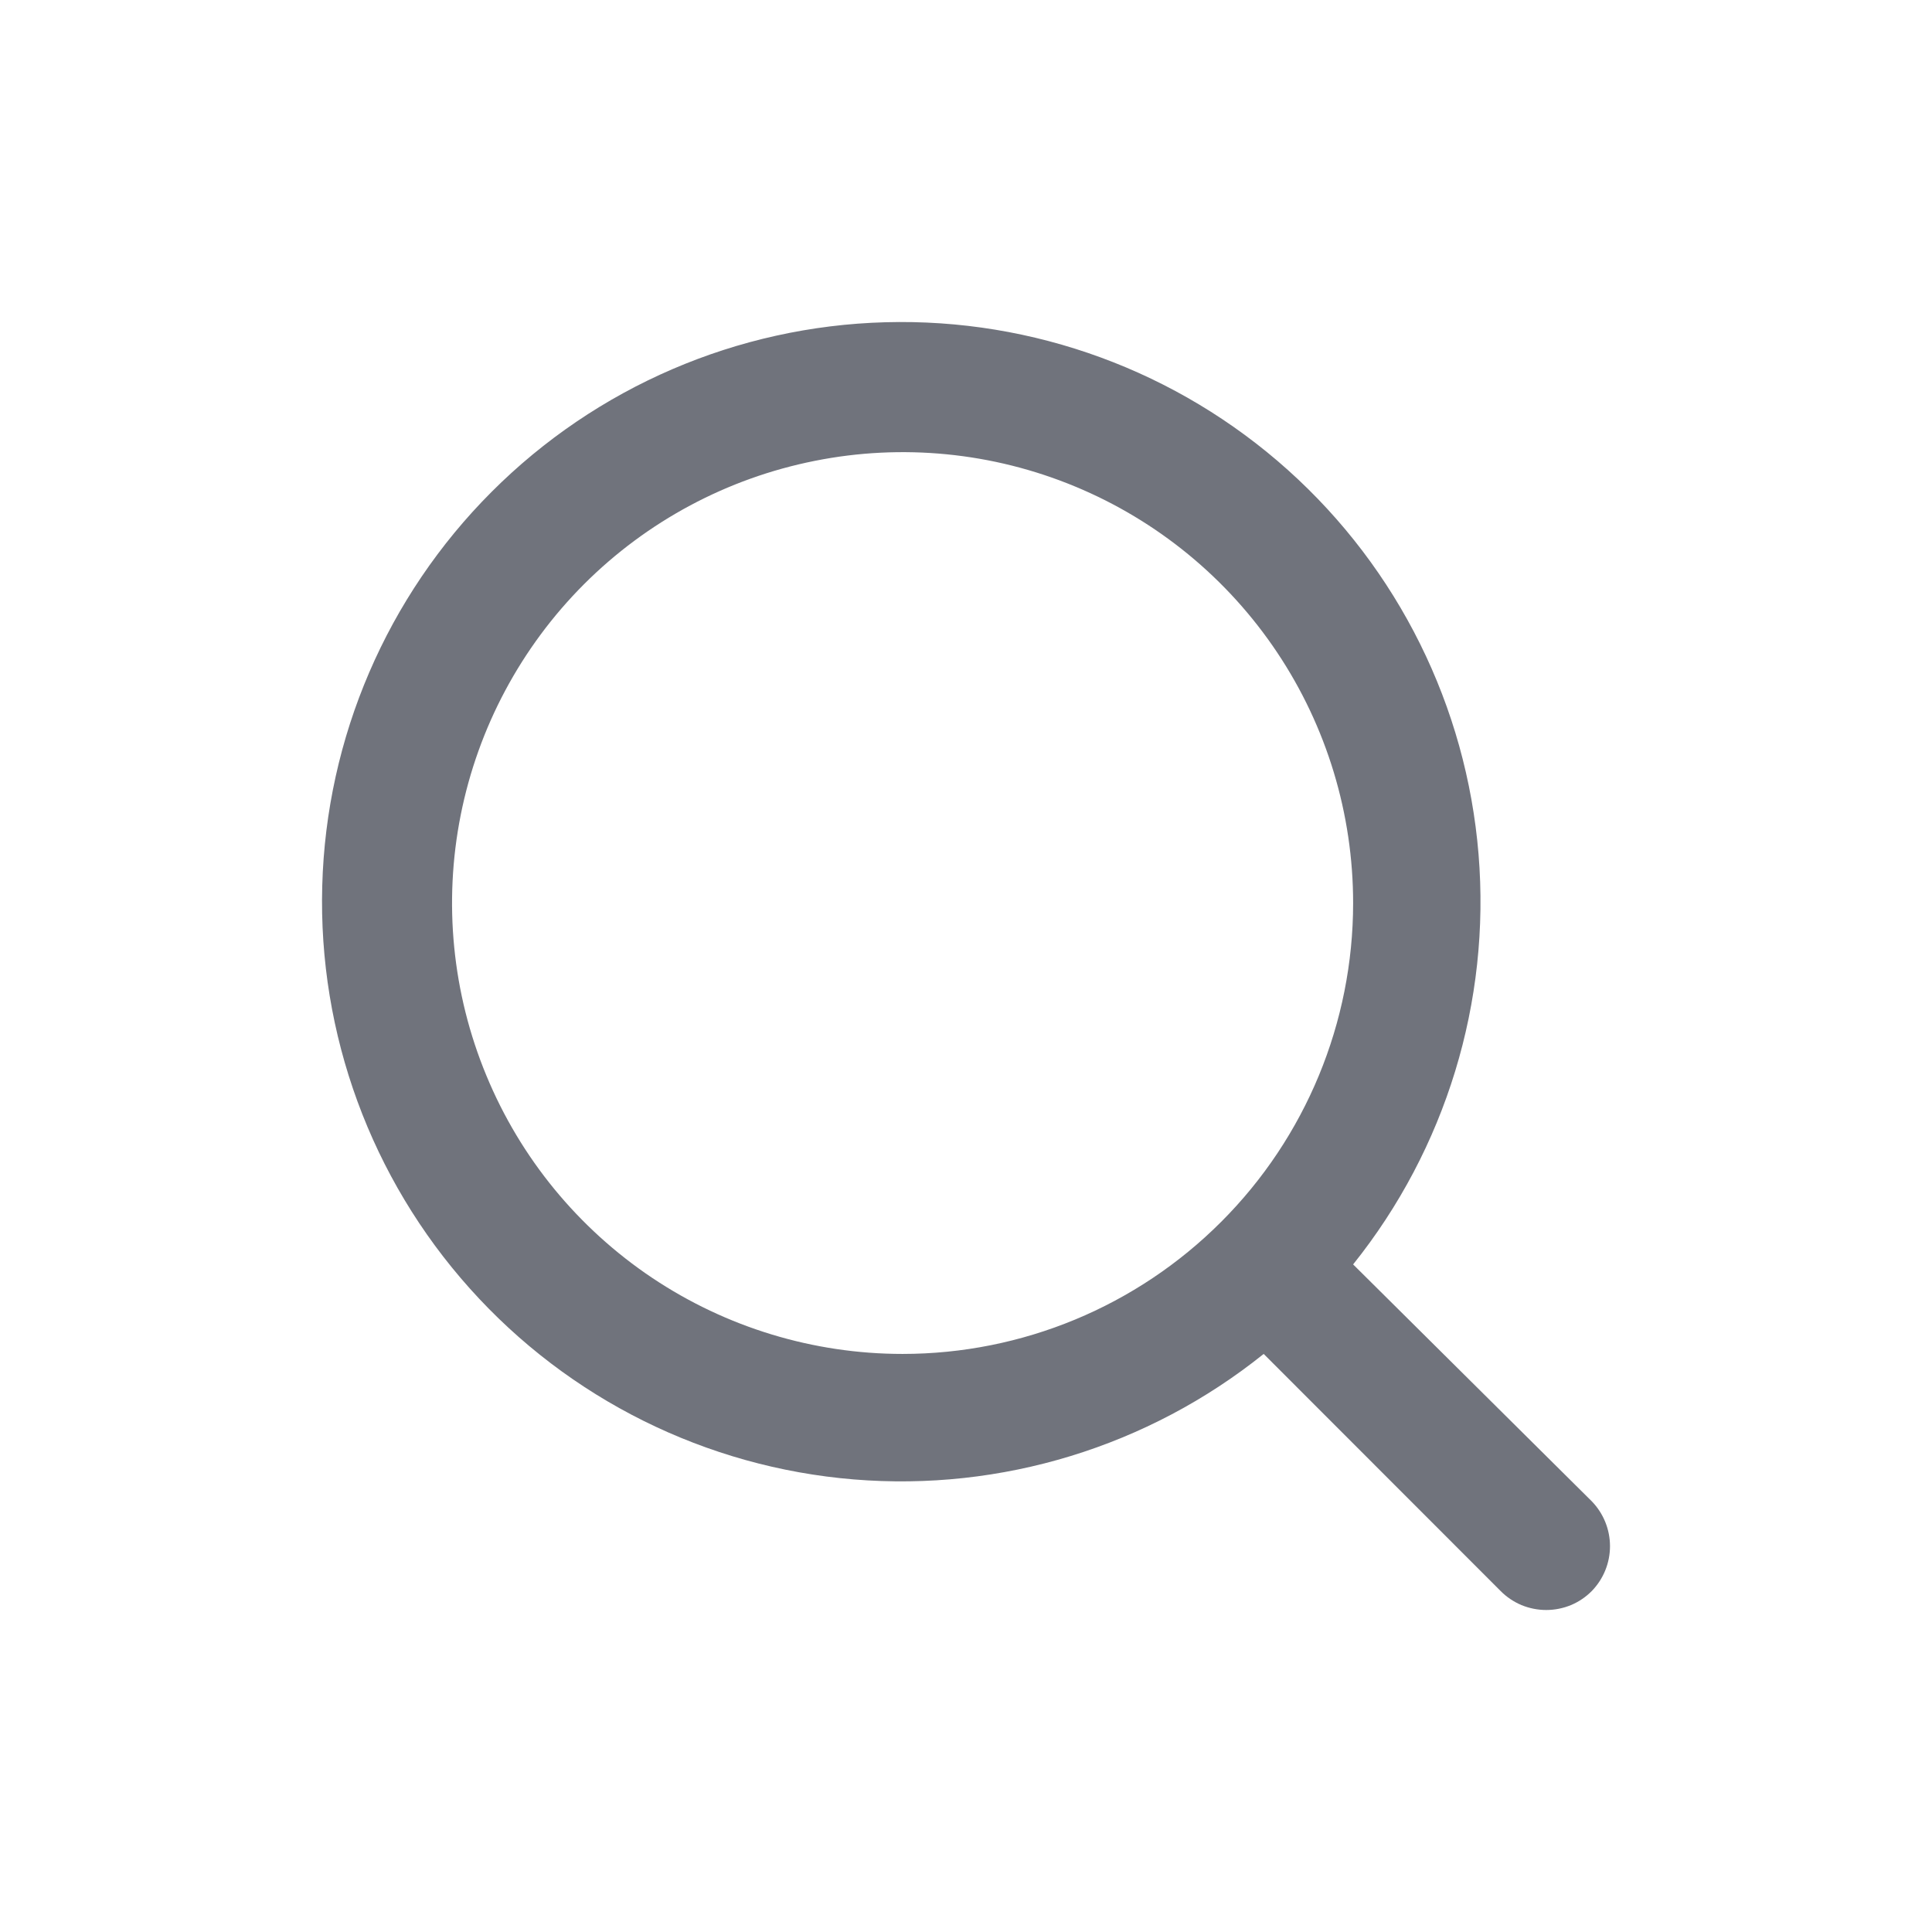
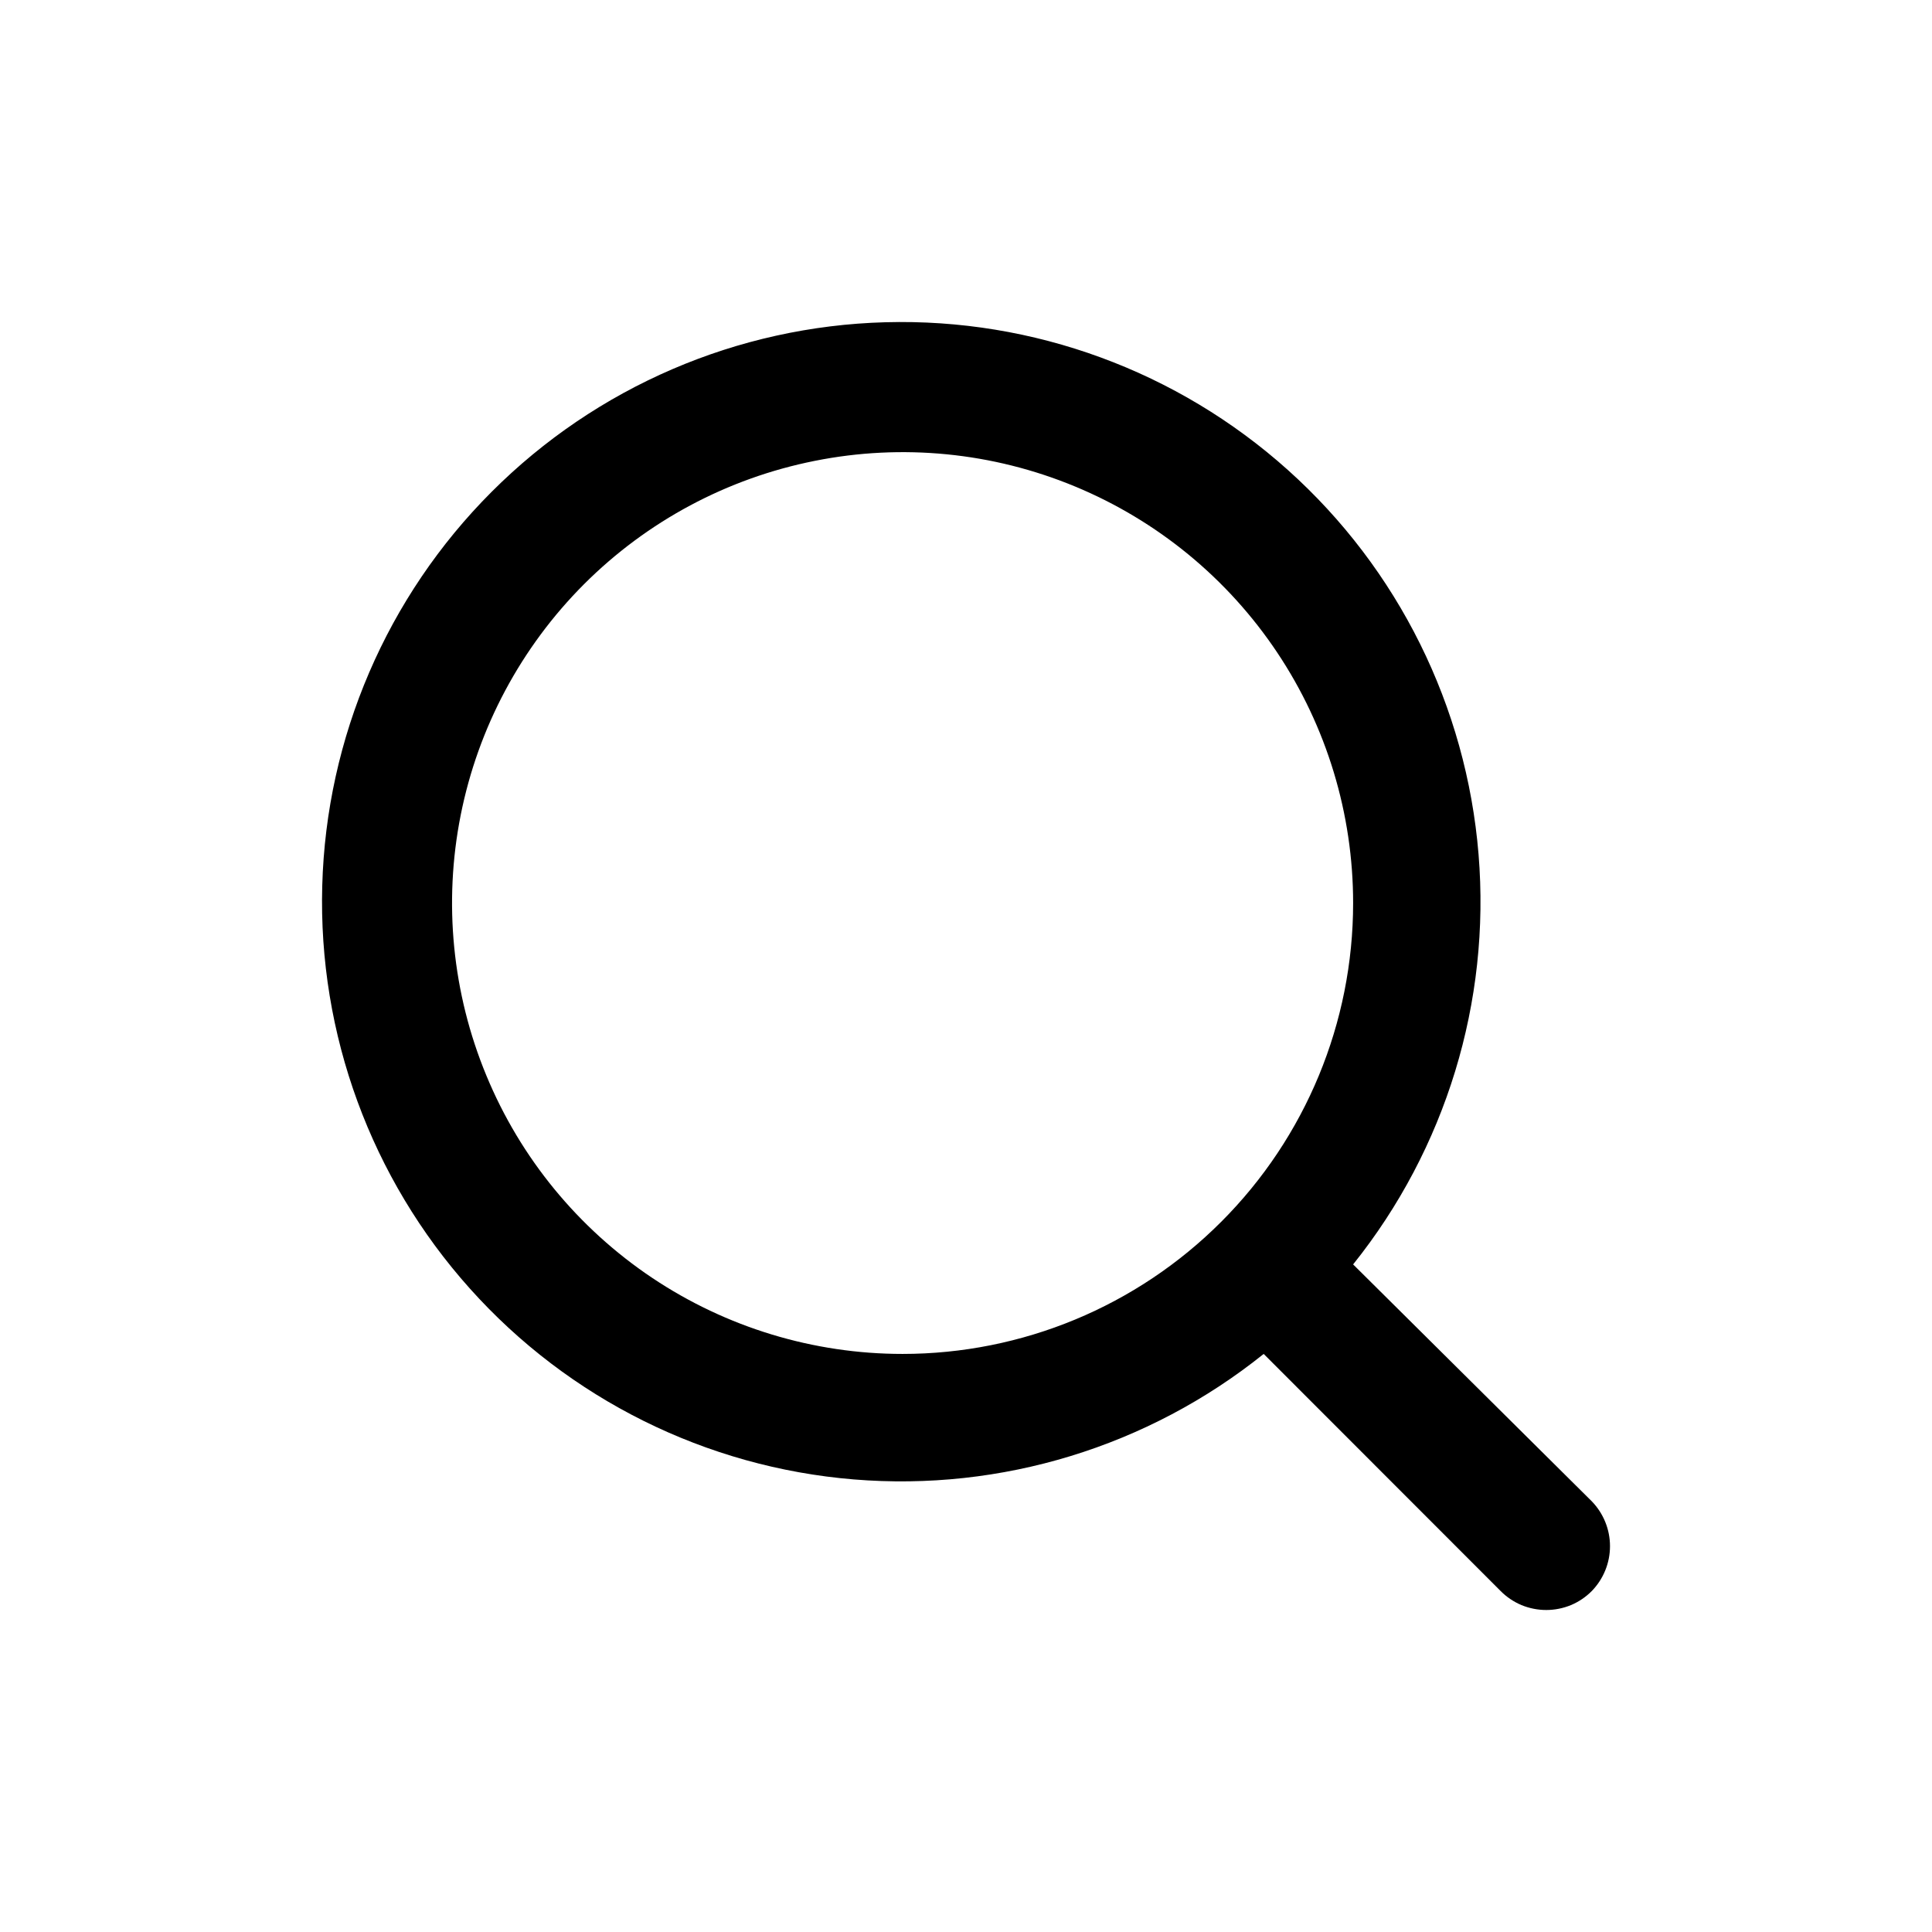
- <svg xmlns="http://www.w3.org/2000/svg" width="24" height="24" viewBox="0 0 24 24" fill="none">
-   <path d="M19.775 18.651L16.809 15.707C17.96 14.27 18.518 12.446 18.367 10.611C18.216 8.775 17.369 7.067 15.998 5.838C14.627 4.609 12.838 3.952 10.999 4.003C9.159 4.053 7.409 4.807 6.108 6.109C4.806 7.411 4.053 9.163 4.003 11.004C3.952 12.845 4.609 14.636 5.837 16.007C7.065 17.379 8.772 18.227 10.606 18.378C12.44 18.529 14.262 17.971 15.698 16.819L18.64 19.763C18.714 19.838 18.803 19.898 18.9 19.939C18.998 19.979 19.102 20 19.208 20C19.313 20 19.418 19.979 19.515 19.939C19.613 19.898 19.701 19.838 19.775 19.763C19.919 19.614 20 19.415 20 19.207C20 19 19.919 18.8 19.775 18.651ZM11.212 16.819C10.105 16.819 9.023 16.49 8.103 15.875C7.183 15.259 6.465 14.385 6.042 13.361C5.618 12.338 5.507 11.212 5.723 10.125C5.939 9.039 6.472 8.041 7.255 7.257C8.038 6.474 9.035 5.941 10.121 5.725C11.206 5.508 12.332 5.619 13.354 6.043C14.377 6.467 15.251 7.185 15.866 8.106C16.481 9.027 16.809 10.11 16.809 11.218C16.809 12.703 16.22 14.128 15.17 15.178C14.12 16.229 12.697 16.819 11.212 16.819Z" fill="#70737C" />
+ <svg xmlns="http://www.w3.org/2000/svg" width="24" height="24" viewBox="0 0 24 24">
+   <path d="M19.775 18.651L16.809 15.707C17.96 14.27 18.518 12.446 18.367 10.611C18.216 8.775 17.369 7.067 15.998 5.838C14.627 4.609 12.838 3.952 10.999 4.003C9.159 4.053 7.409 4.807 6.108 6.109C4.806 7.411 4.053 9.163 4.003 11.004C3.952 12.845 4.609 14.636 5.837 16.007C7.065 17.379 8.772 18.227 10.606 18.378C12.44 18.529 14.262 17.971 15.698 16.819L18.64 19.763C18.714 19.838 18.803 19.898 18.9 19.939C18.998 19.979 19.102 20 19.208 20C19.313 20 19.418 19.979 19.515 19.939C19.613 19.898 19.701 19.838 19.775 19.763C19.919 19.614 20 19.415 20 19.207C20 19 19.919 18.8 19.775 18.651ZM11.212 16.819C10.105 16.819 9.023 16.49 8.103 15.875C7.183 15.259 6.465 14.385 6.042 13.361C5.618 12.338 5.507 11.212 5.723 10.125C5.939 9.039 6.472 8.041 7.255 7.257C8.038 6.474 9.035 5.941 10.121 5.725C11.206 5.508 12.332 5.619 13.354 6.043C14.377 6.467 15.251 7.185 15.866 8.106C16.481 9.027 16.809 10.11 16.809 11.218C16.809 12.703 16.22 14.128 15.17 15.178C14.12 16.229 12.697 16.819 11.212 16.819Z" />
</svg>
